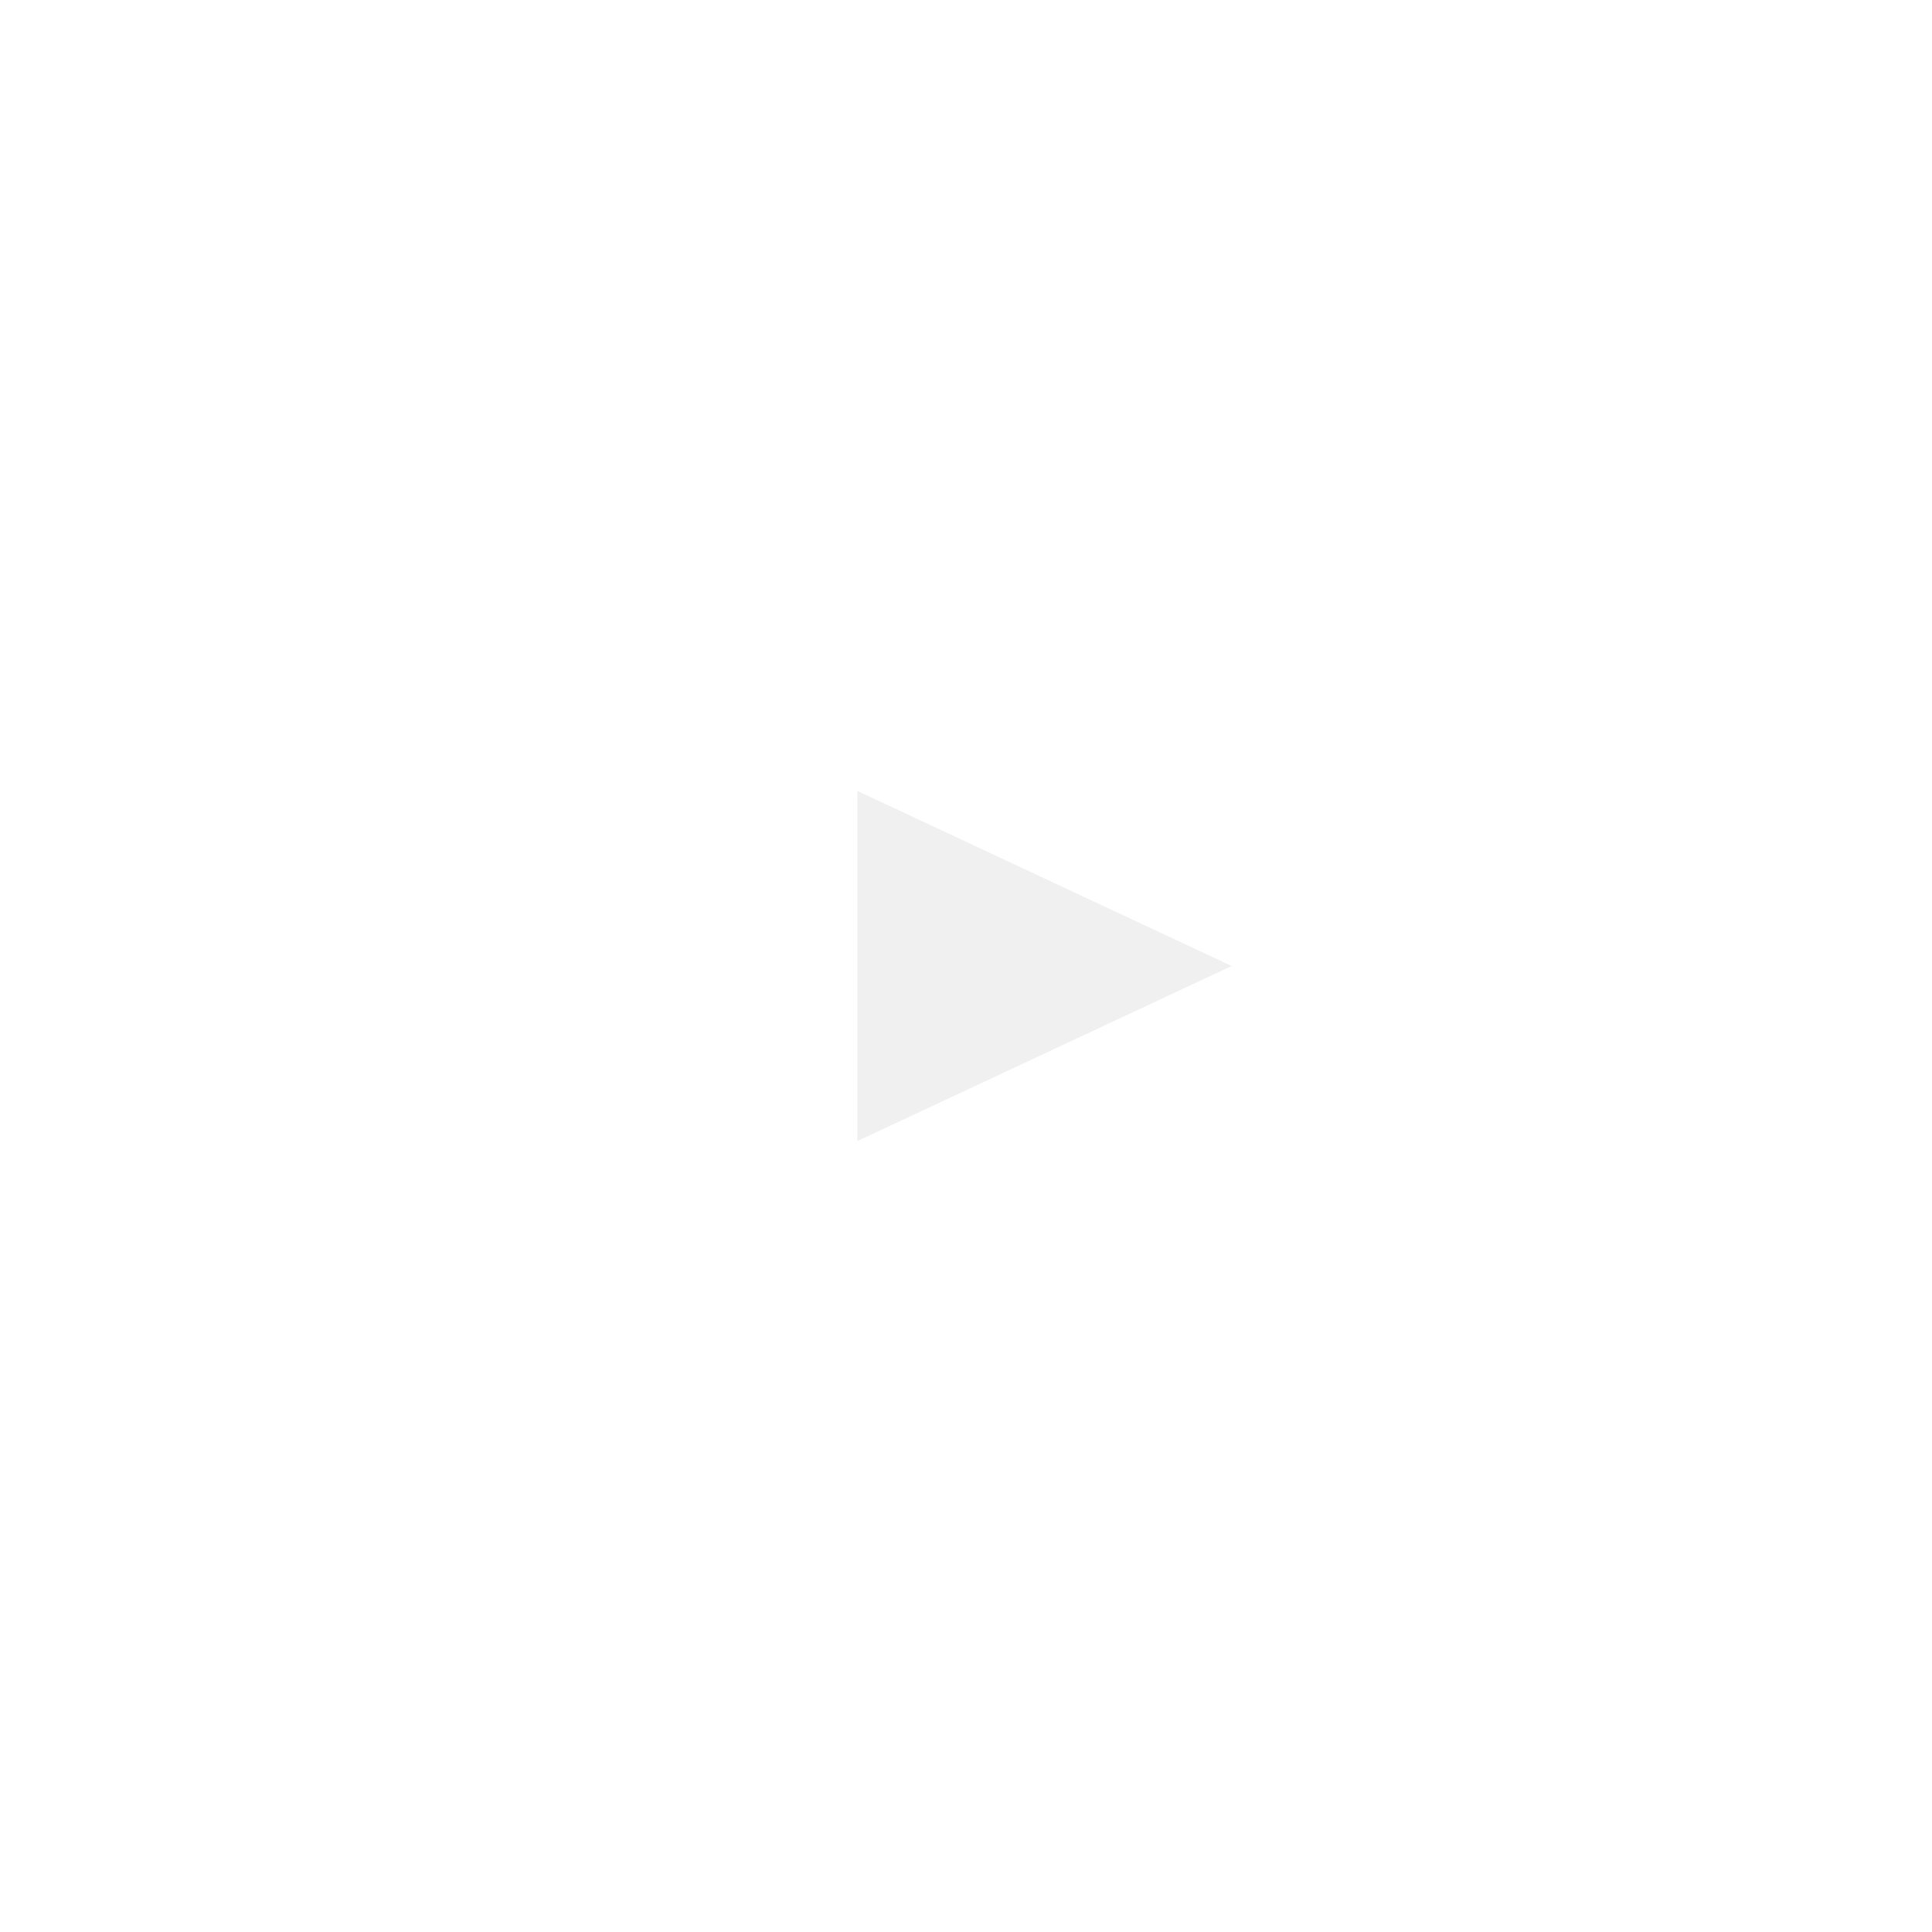
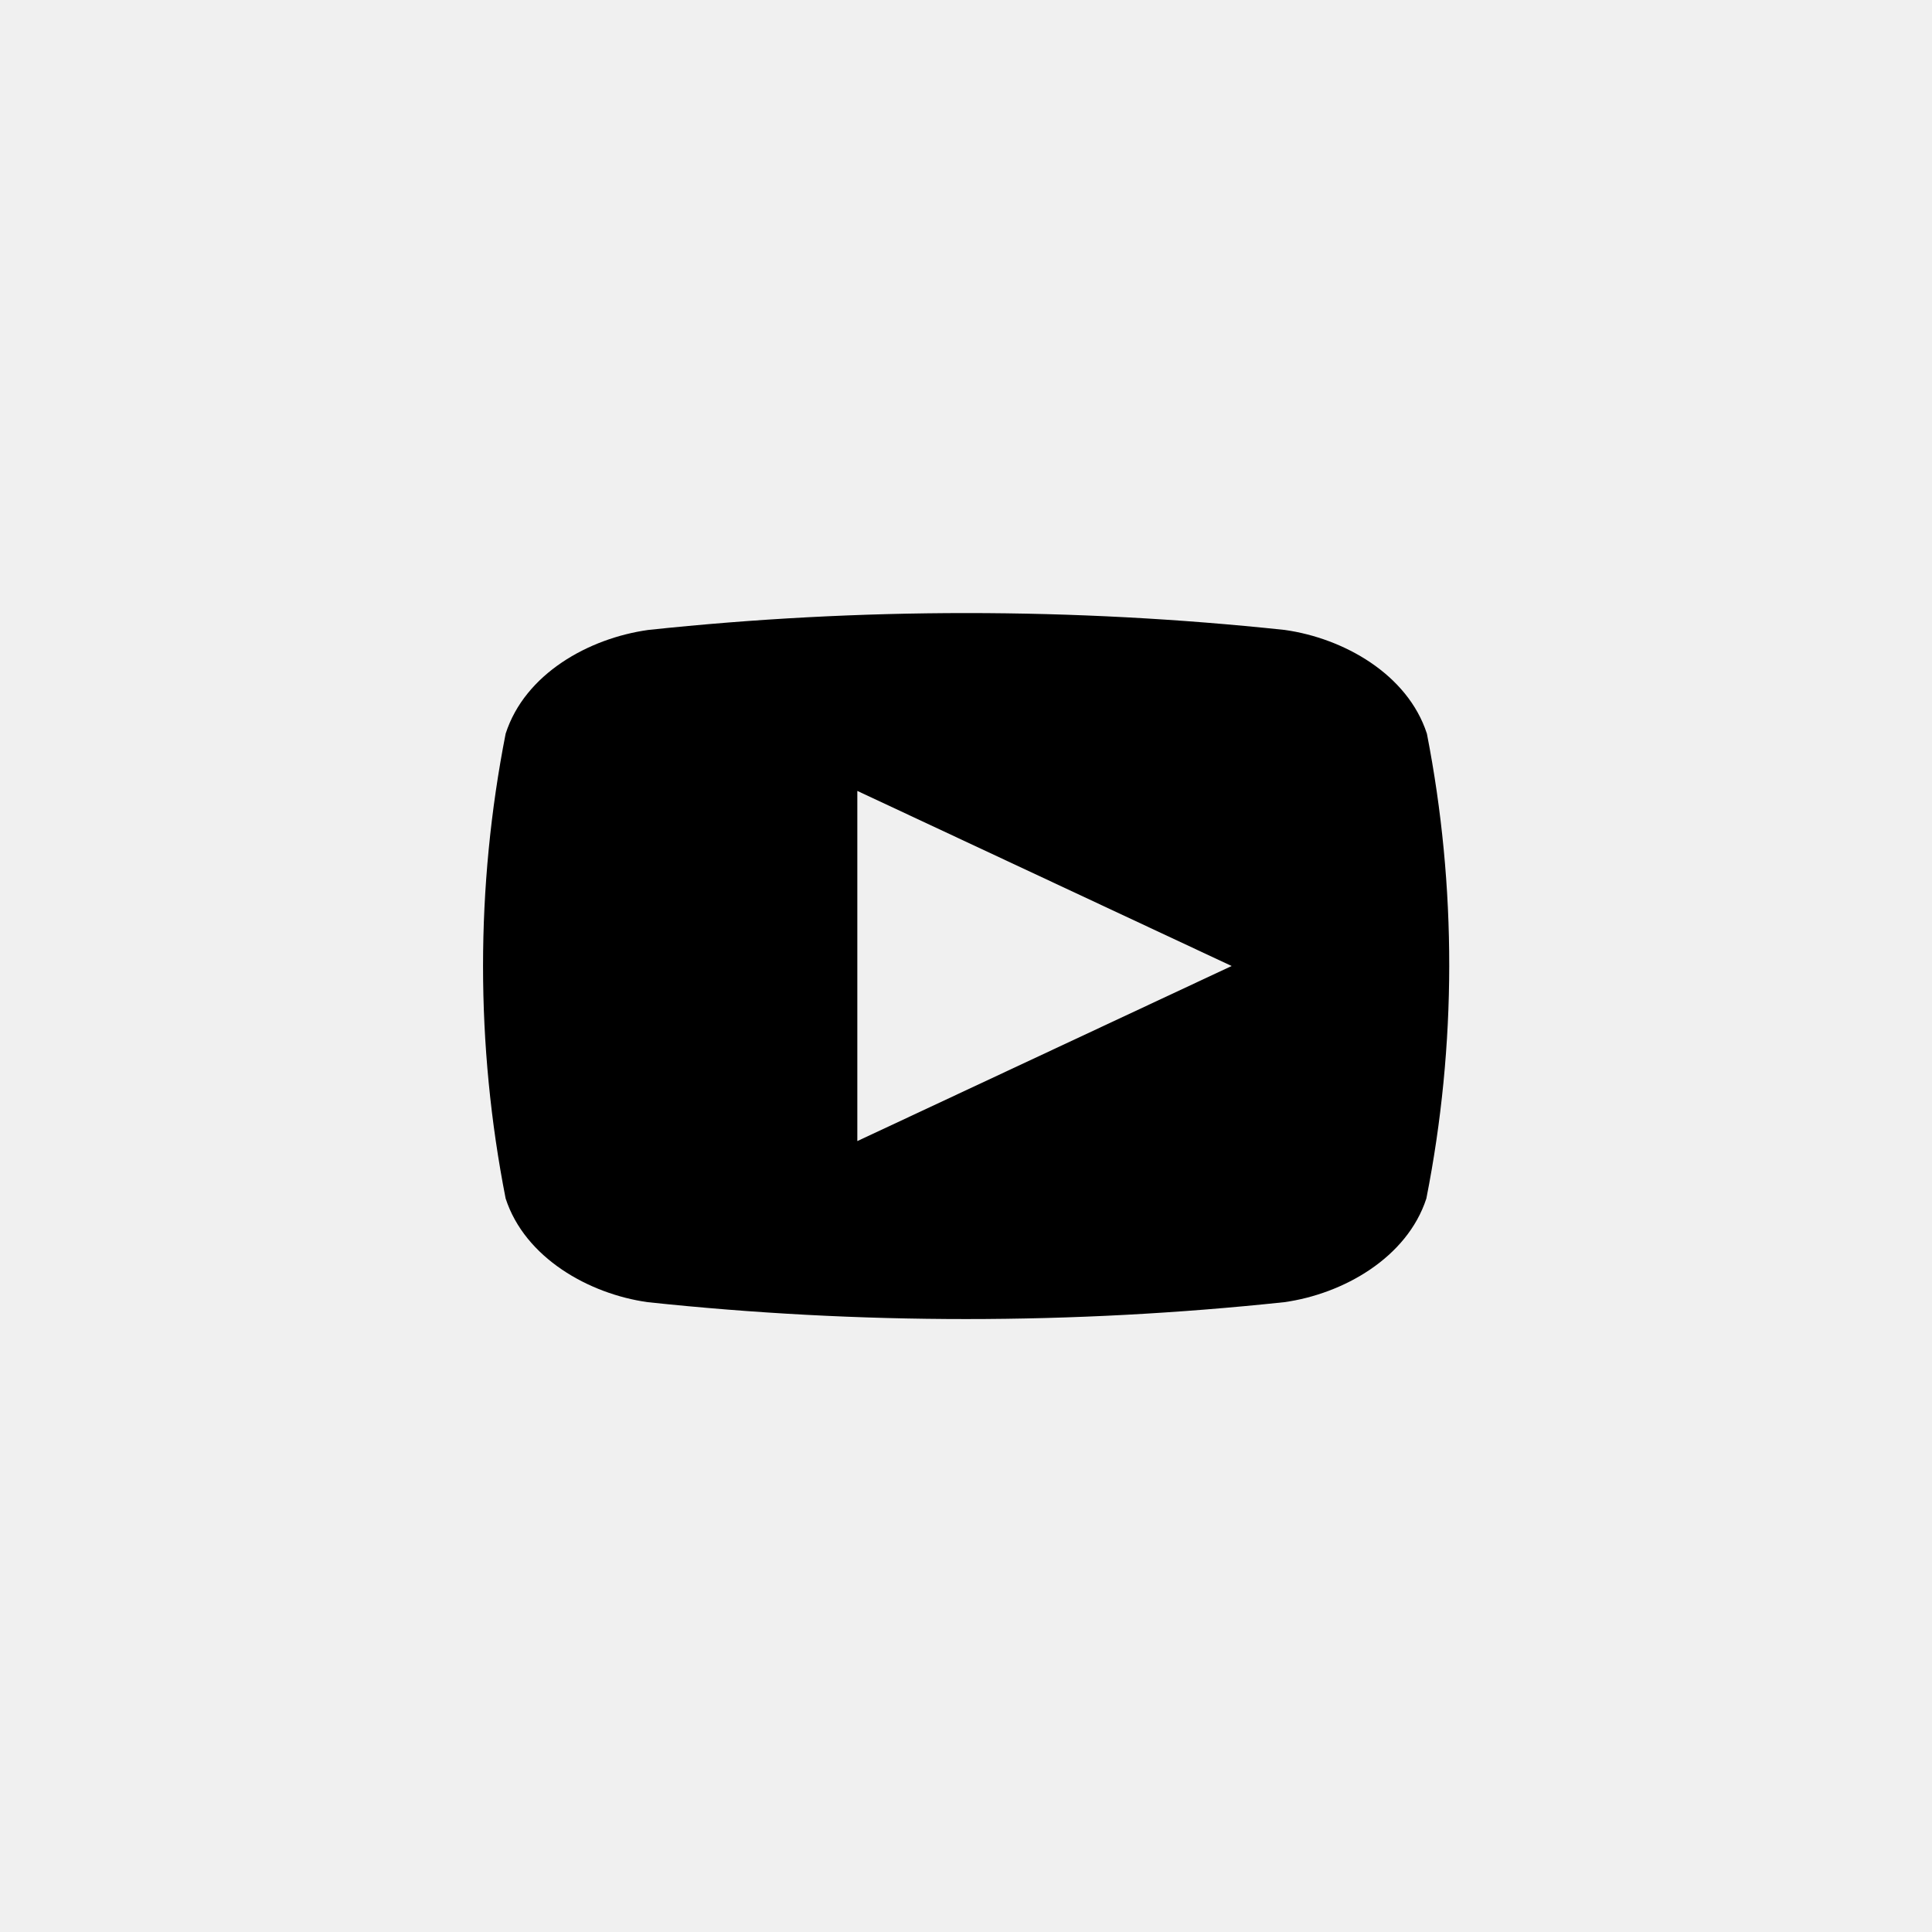
<svg xmlns="http://www.w3.org/2000/svg" width="32" height="32" viewBox="0 0 32 32" fill="none">
-   <mask id="yt-icon" maskUnits="userSpaceOnUse" x="0" y="0" width="32" height="32">
+   <mask id="social-youtube" maskUnits="userSpaceOnUse" x="0" y="0" width="32" height="32">
    <rect width="32" height="32" fill="#fff" />
-     <path fill="#fff" d="M16 0C12.836 0 9.742 0.938 7.111 2.696C4.48 4.455 2.429 6.953 1.218 9.877C0.007 12.801-0.31 16.018 0.307 19.121C0.925 22.225 2.449 25.076 4.686 27.314C6.924 29.551 9.775 31.075 12.879 31.693C15.982 32.31 19.199 31.993 22.123 30.782C25.047 29.571 27.545 27.52 29.304 24.889C31.062 22.258 32 19.165 32 16 32 11.757 30.314 7.687 27.314 4.686 24.313 1.686 20.243 0 16 0Z" />
-     <path fill="#fff" d="M23.625 19.851C23.305 20.834 22.246 21.432 21.272 21.568 17.767 21.941 14.233 21.941 10.728 21.568 9.754 21.432 8.695 20.834 8.375 19.851 7.876 17.308 7.876 14.694 8.375 12.152 8.695 11.158 9.754 10.571 10.737 10.434 14.241 10.061 17.775 10.061 21.28 10.434 22.255 10.571 23.314 11.166 23.634 12.152 24.13 14.694 24.127 17.309 23.625 19.851Z" />
-     <path fill="#000" d="M14.2 13.1L20.4 16 14.2 18.9V13.1Z" />
+     <path fill="#000" d="M14.2 13.1L20.4 16L14.2 18.9V13.1Z" />
  </mask>
-   <rect width="32" height="32" fill="#fff" mask="url(#yt-icon)" />
+   <path fill="currentColor" mask="url(#social-youtube)" d="M23.625 19.851C23.305 20.834 22.246 21.432 21.272 21.568 17.767 21.941 14.233 21.941 10.728 21.568 9.754 21.432 8.695 20.834 8.375 19.851 7.876 17.308 7.876 14.694 8.375 12.152 8.695 11.158 9.754 10.571 10.737 10.434 14.241 10.061 17.775 10.061 21.28 10.434 22.255 10.571 23.314 11.166 23.634 12.152 24.13 14.694 24.127 17.309 23.625 19.851Z" />
</svg>
